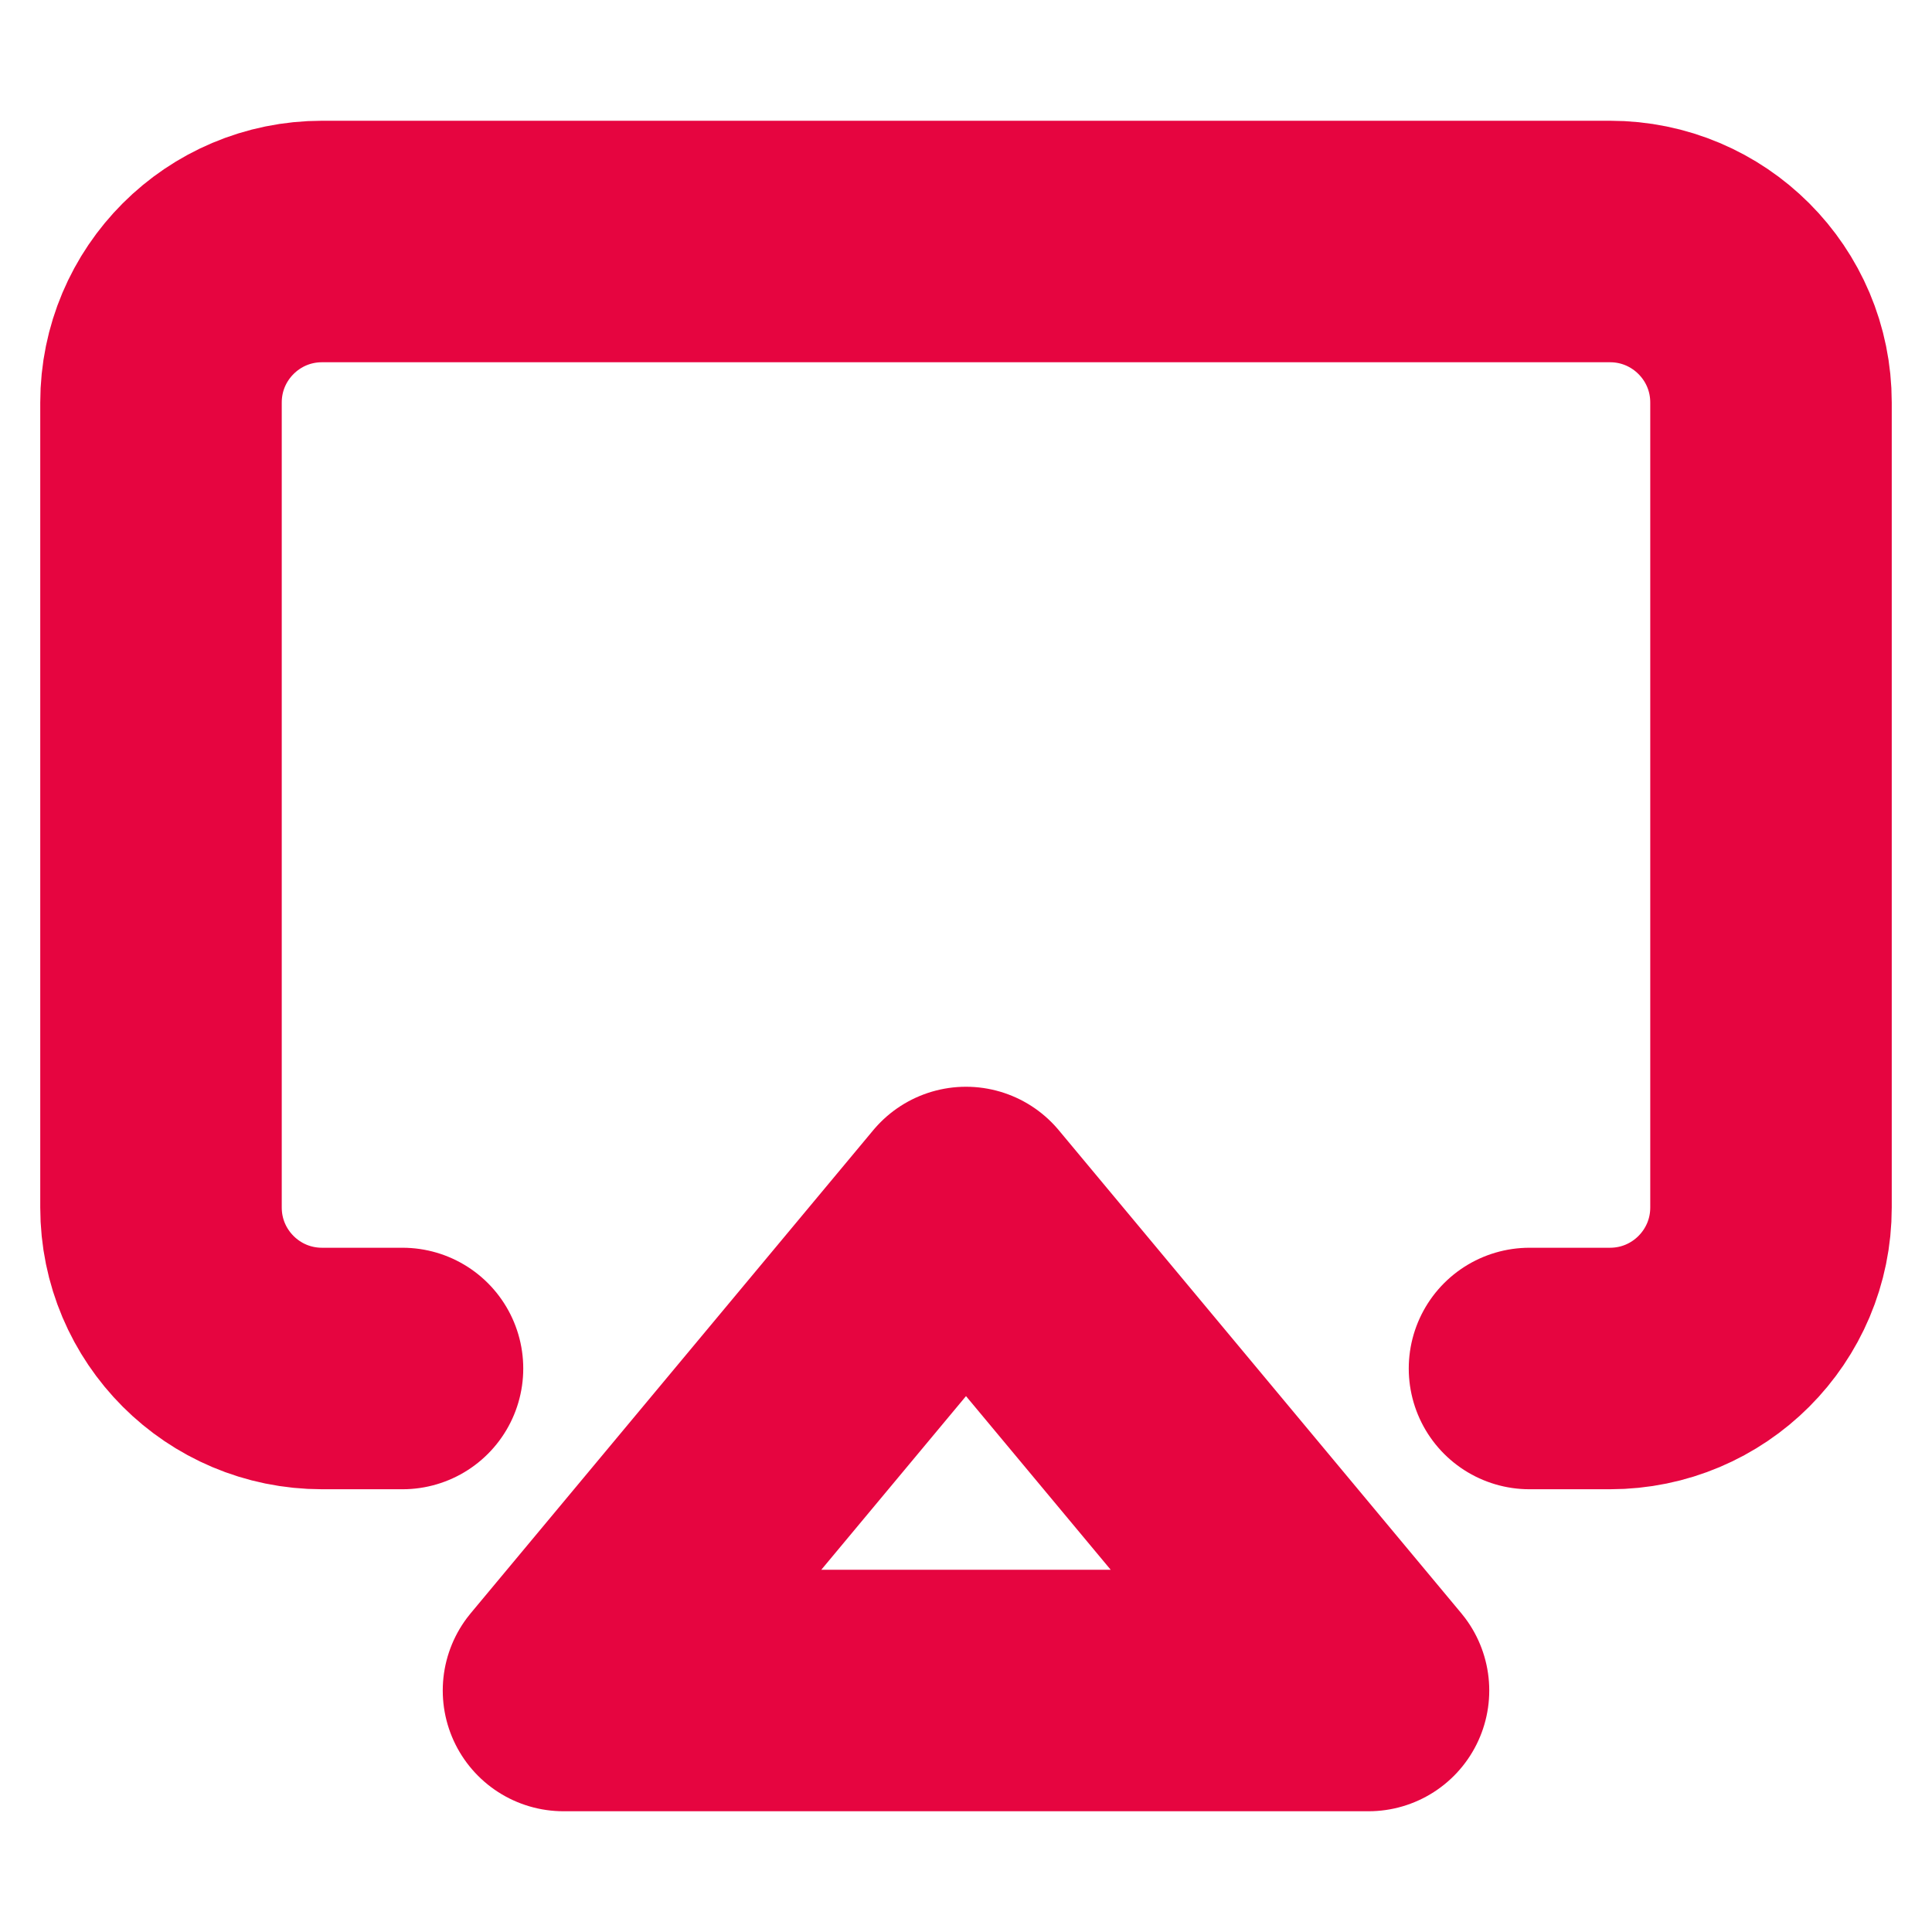
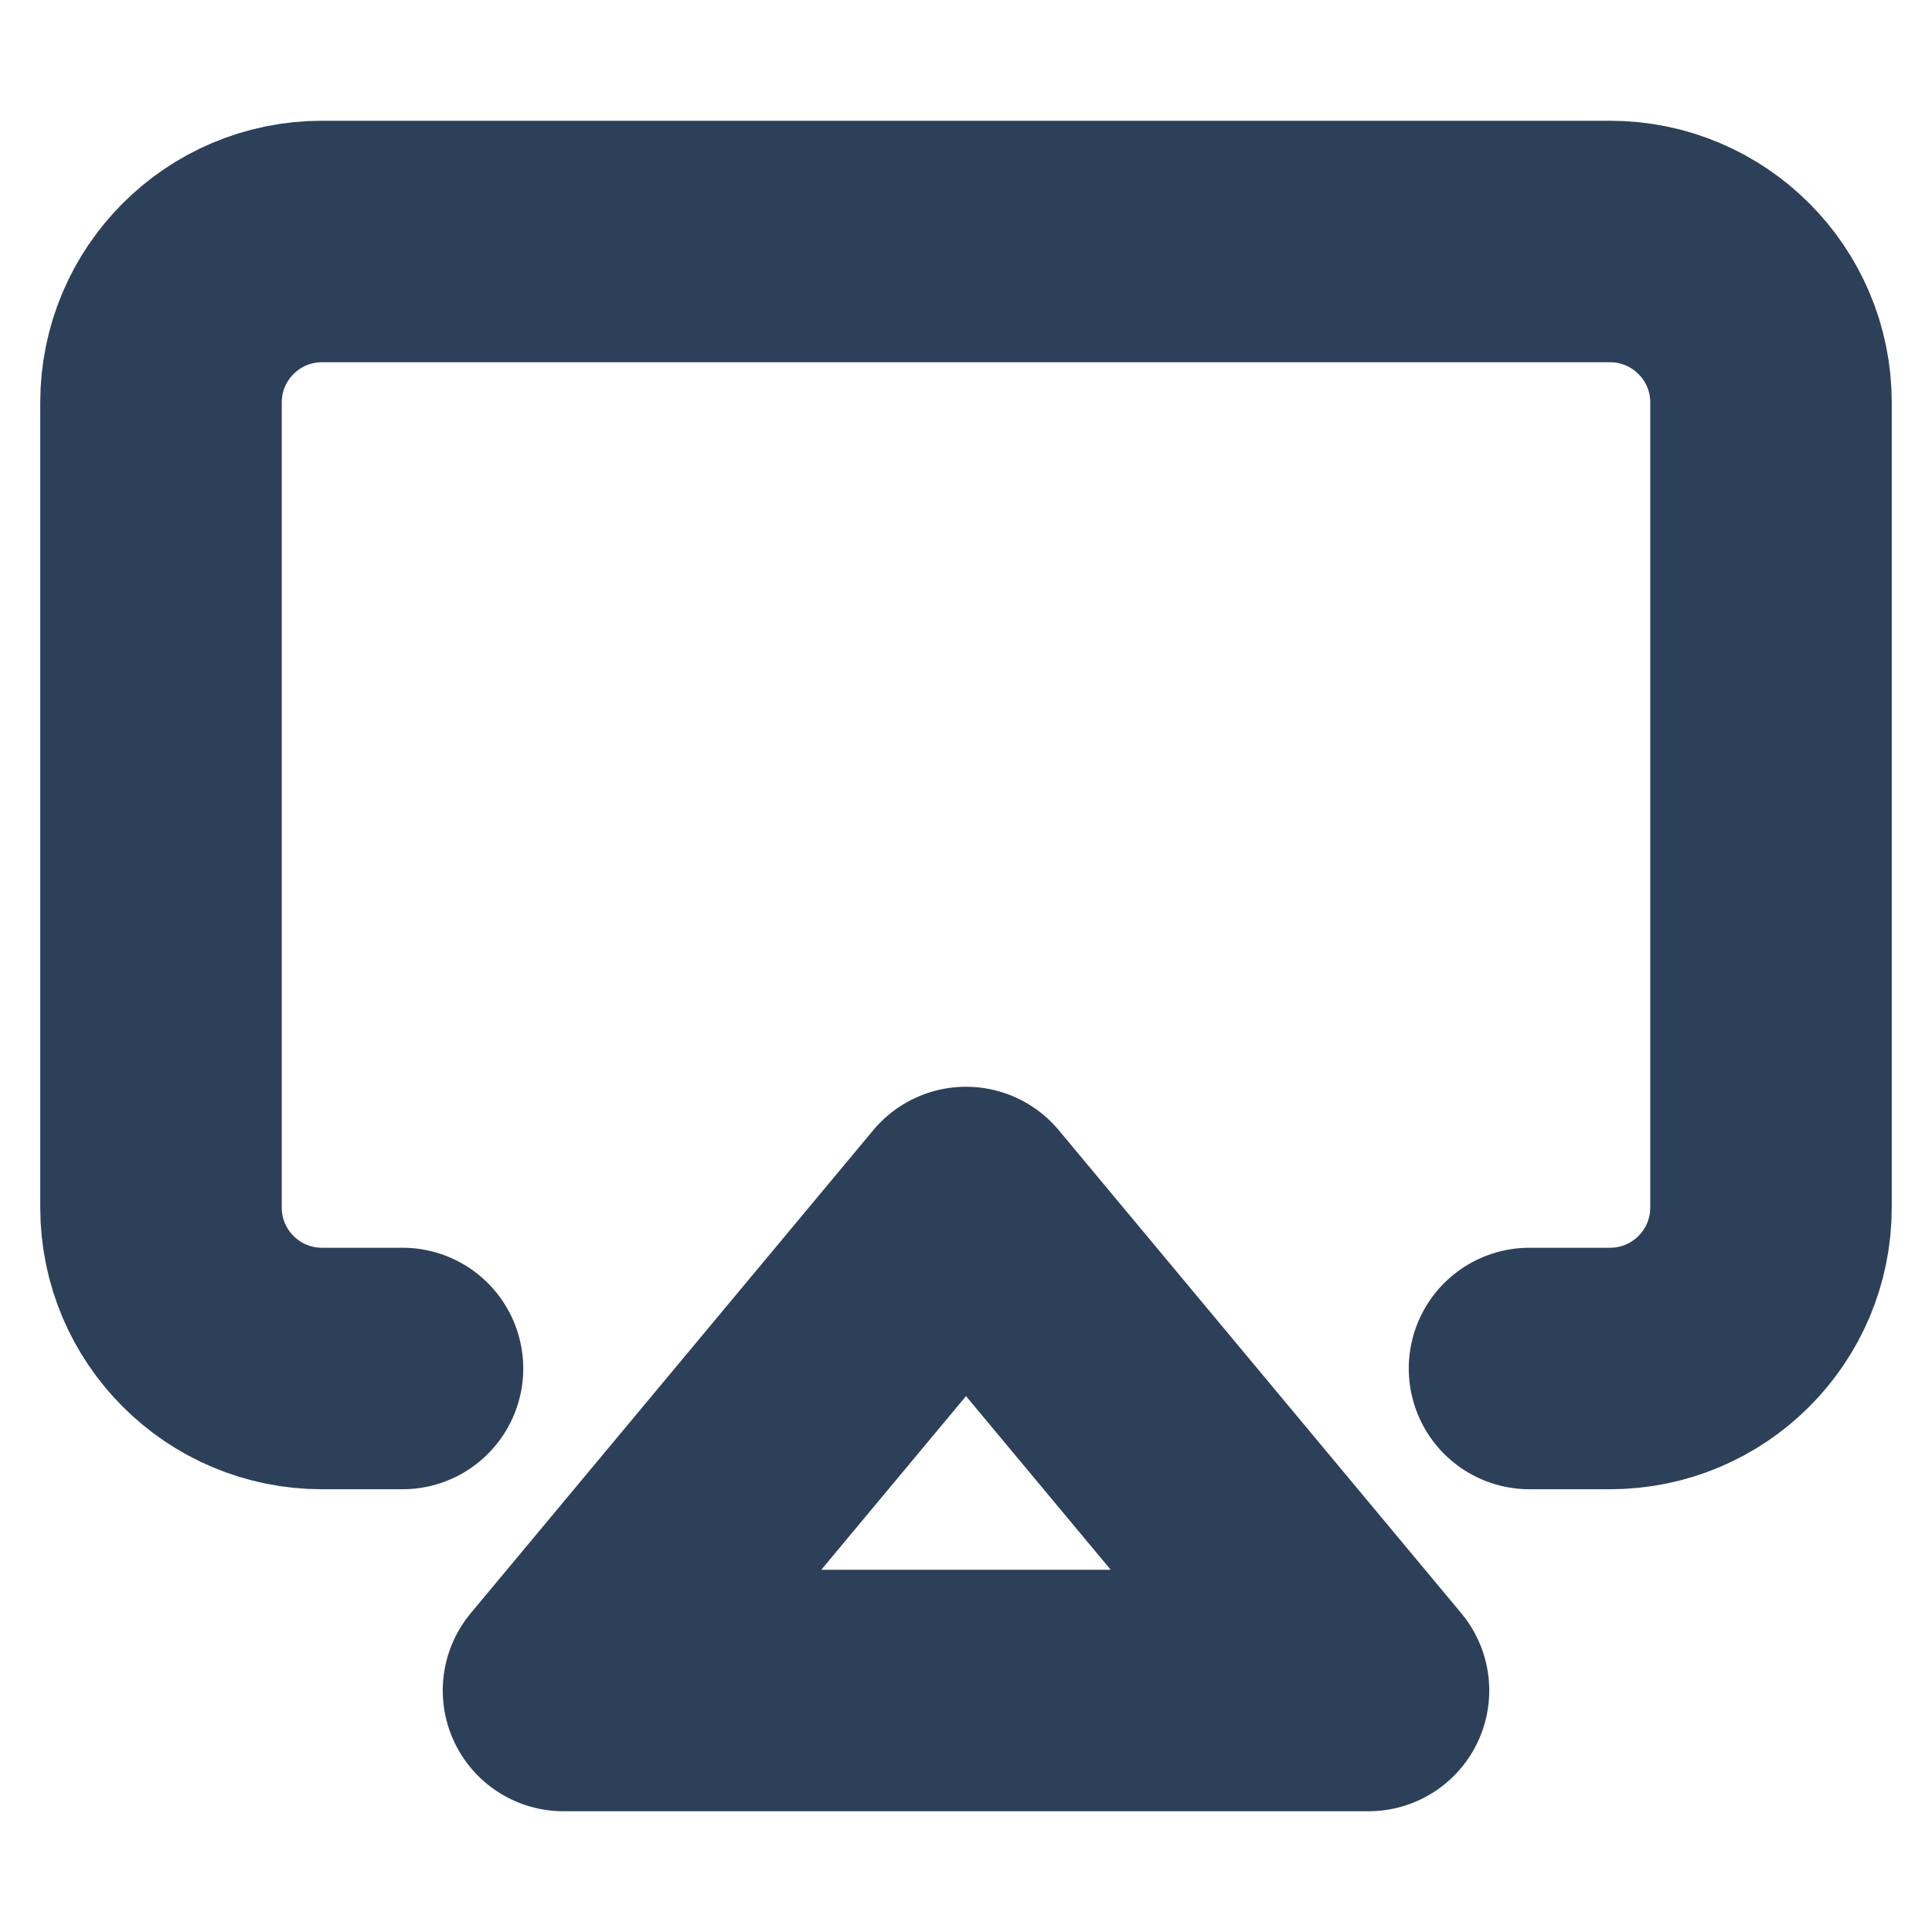
- <svg xmlns="http://www.w3.org/2000/svg" width="32" height="32" viewBox="0 0 24 24" fill="none" stroke="#e60540" stroke-width="3" stroke-linecap="round" stroke-linejoin="round" class="feather feather-airplay">
+ <svg xmlns="http://www.w3.org/2000/svg" width="32" height="32" viewBox="0 0 24 24" fill="none" stroke="#2D4059" stroke-width="3" stroke-linecap="round" stroke-linejoin="round" class="feather feather-airplay">
  <path d="M5 17H4a2 2 0 0 1-2-2V5a2 2 0 0 1 2-2h16a2 2 0 0 1 2 2v10a2 2 0 0 1-2 2h-1" />
  <polygon points="12 15 17 21 7 21 12 15" />
</svg>
